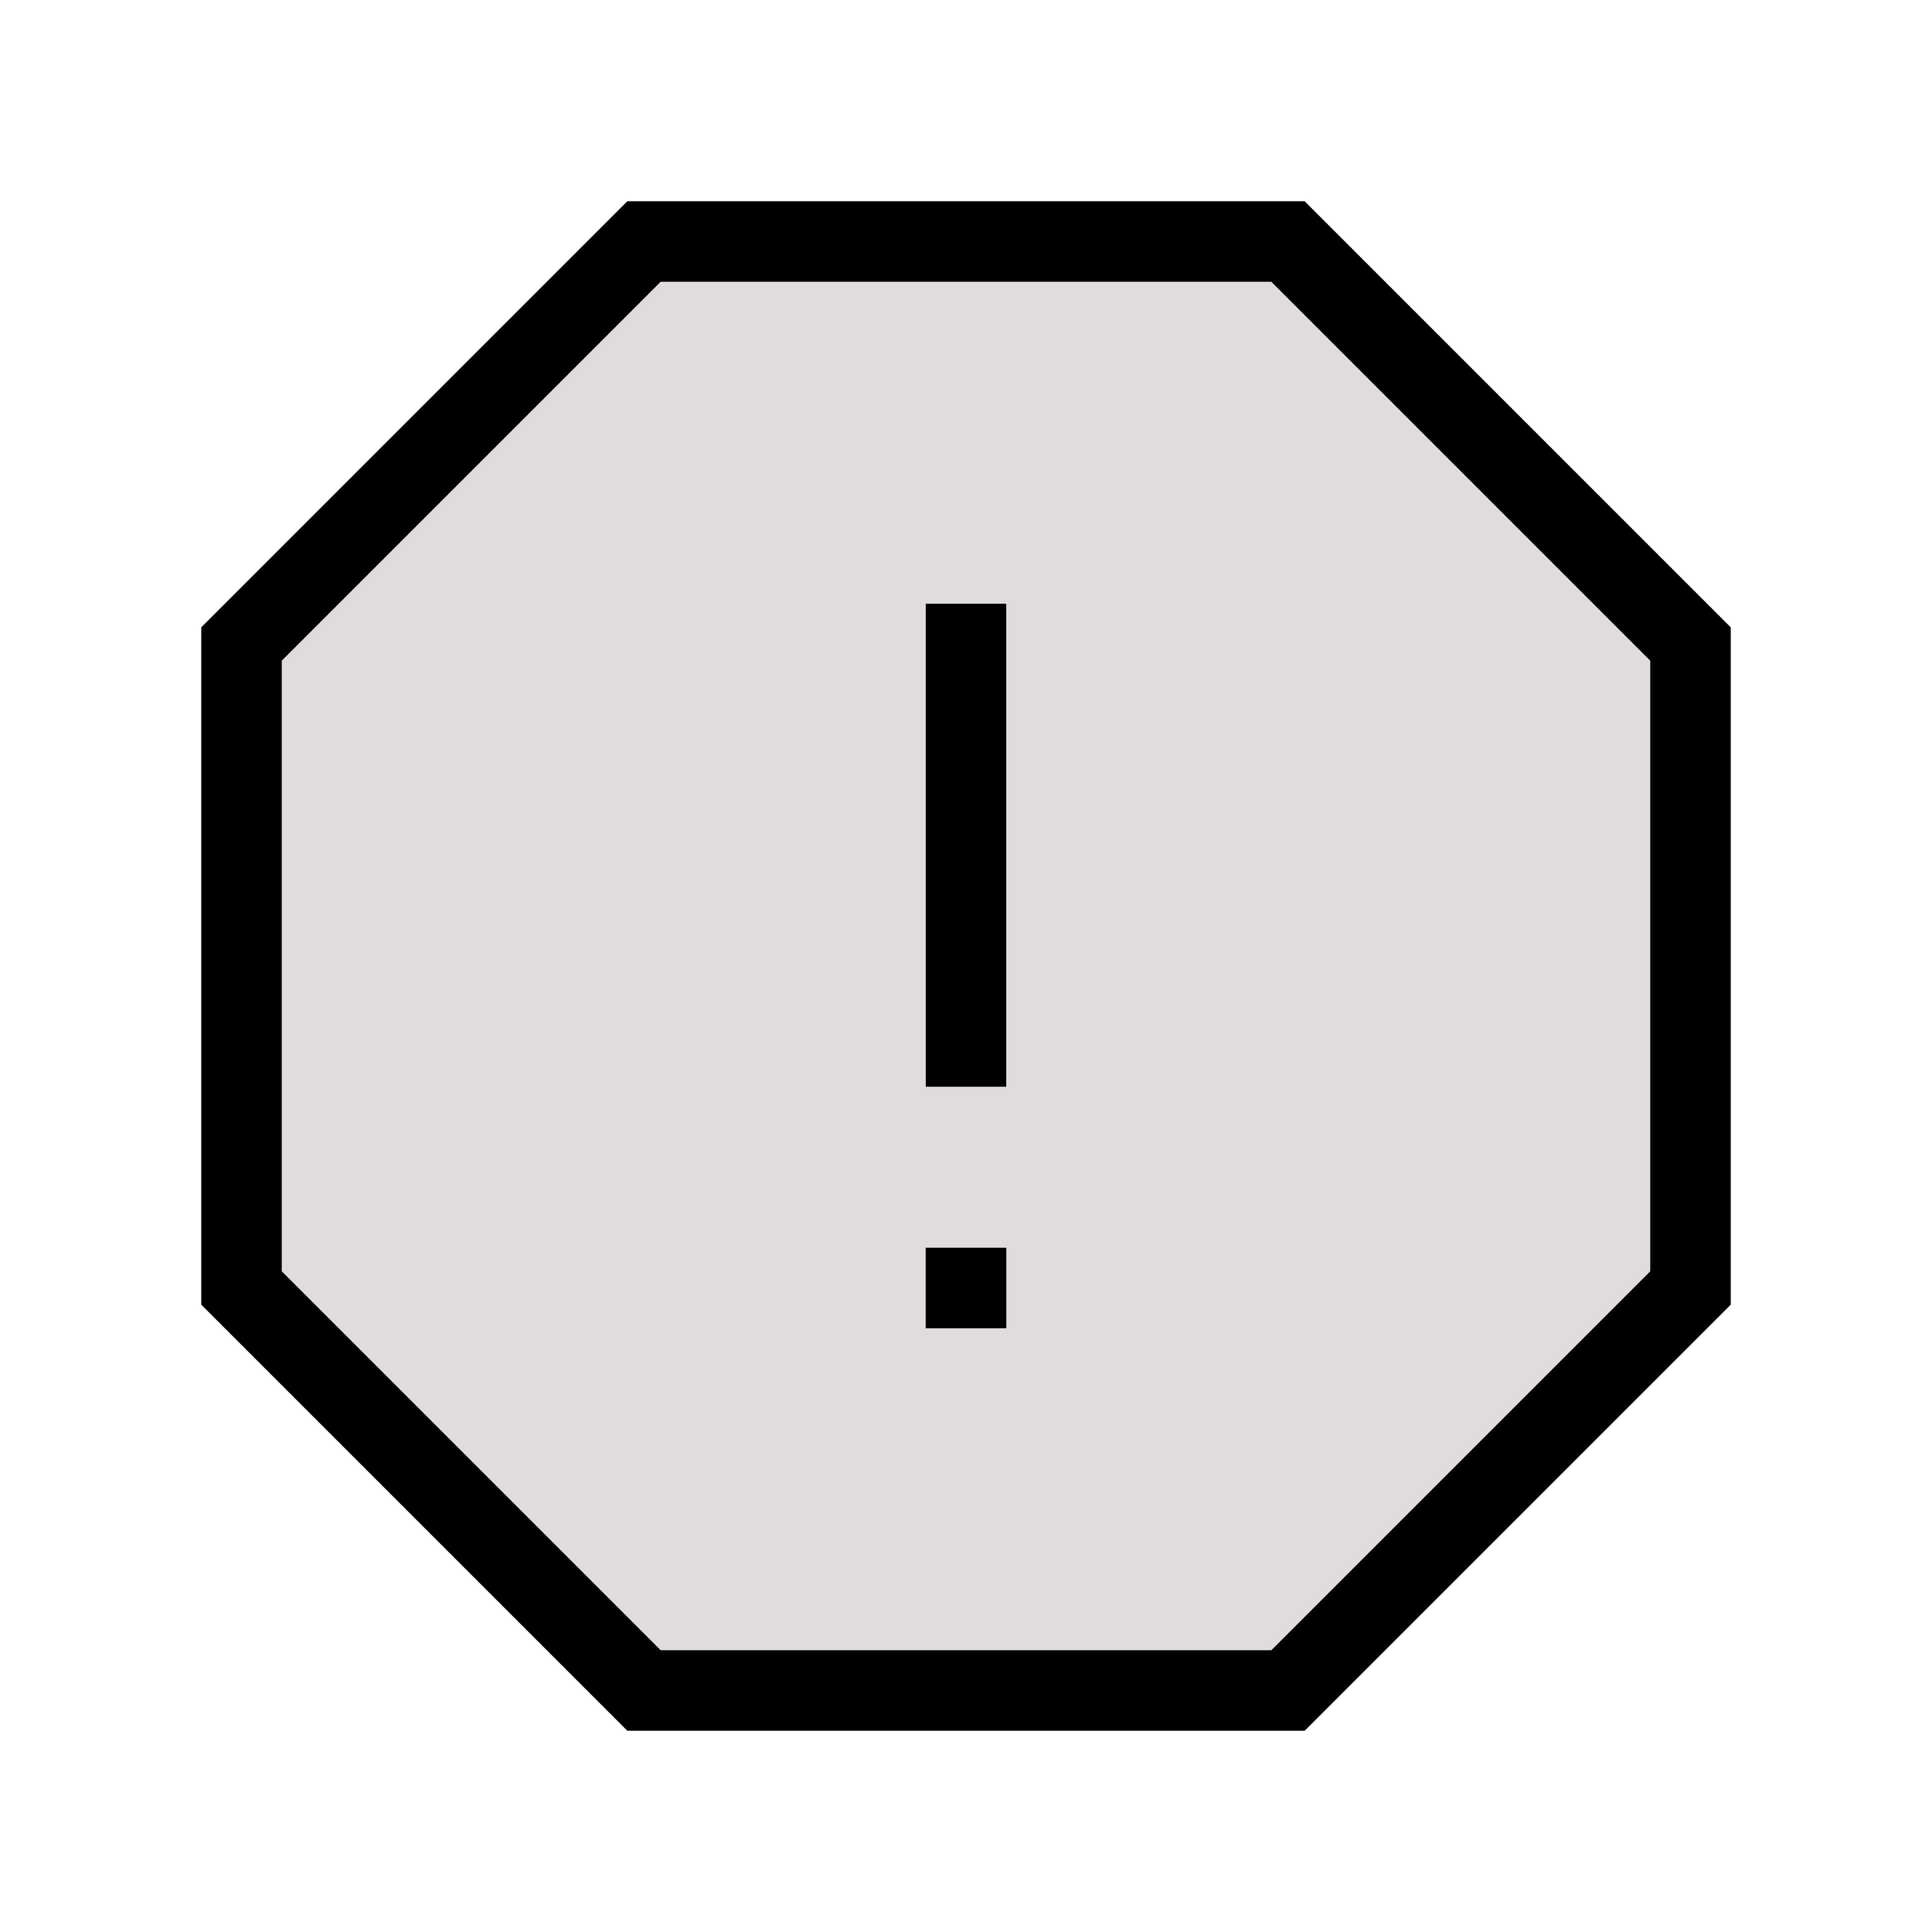
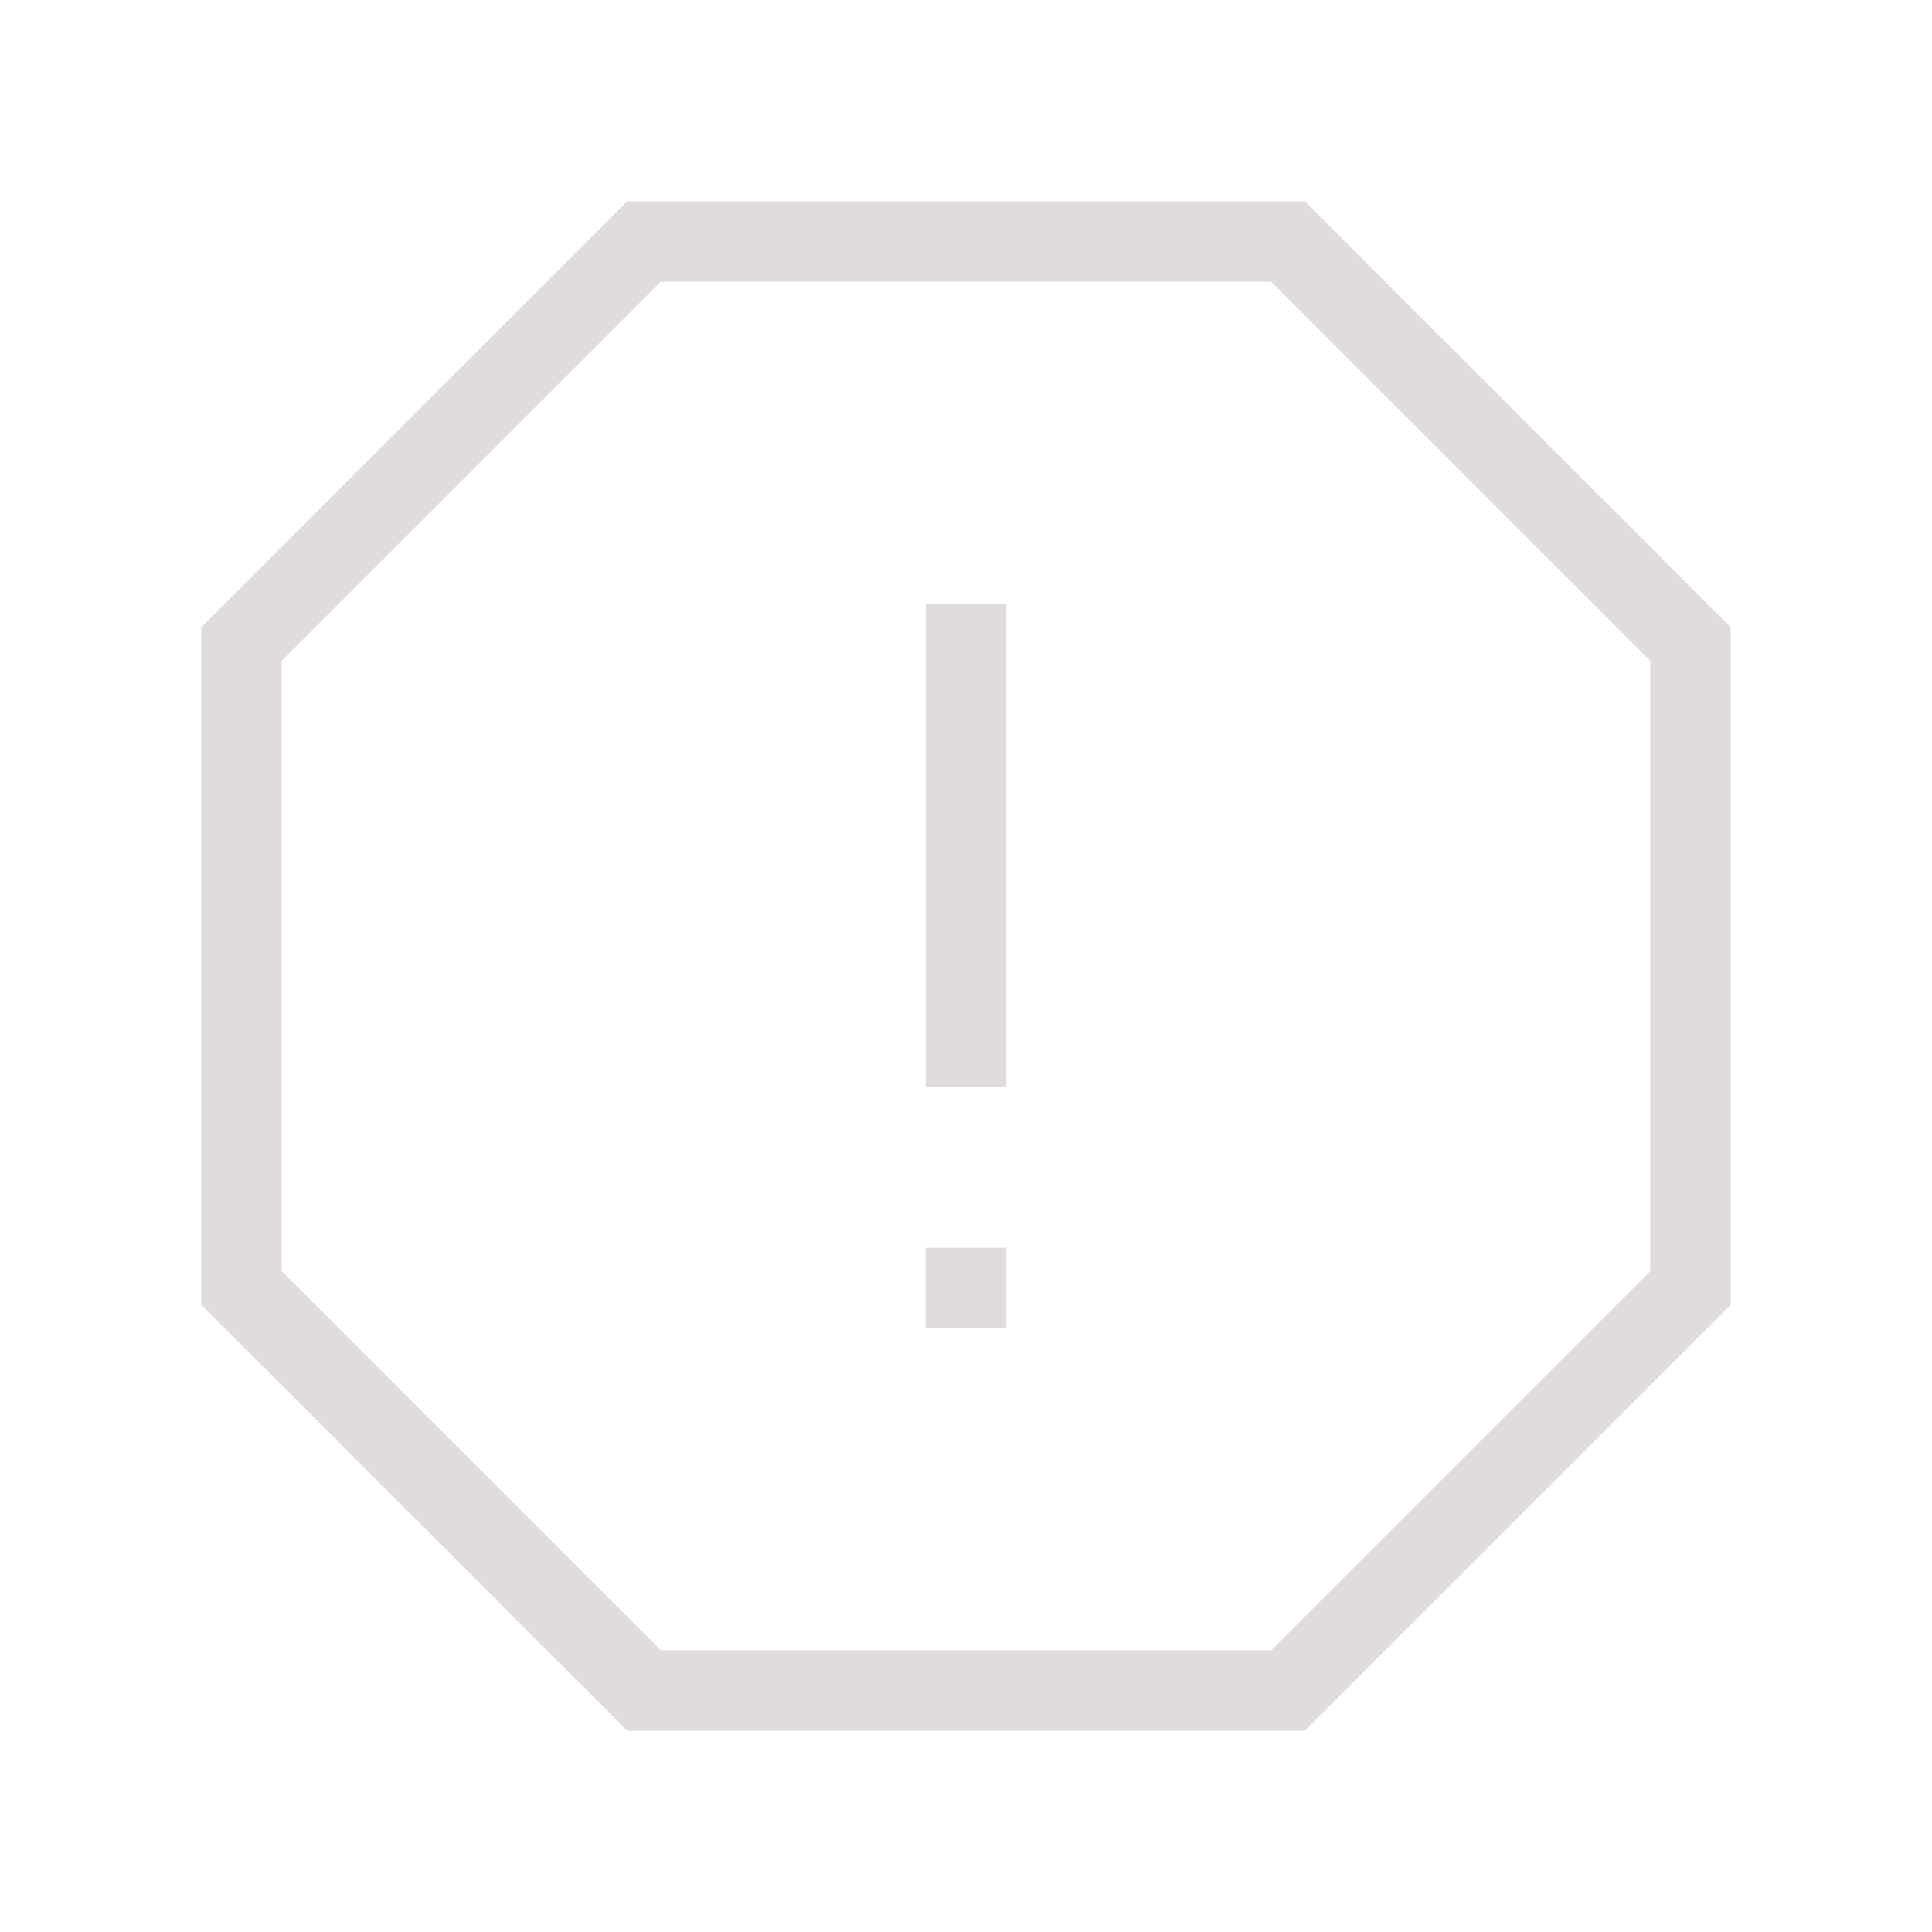
- <svg xmlns="http://www.w3.org/2000/svg" width="800px" height="800px" viewBox="0 0 24 24" role="img" aria-labelledby="spamIconTitle" stroke="#000000" stroke-width="1" stroke-linecap="square" stroke-linejoin="miter" fill="#e1dcdc" color="#000000">
+ <svg xmlns="http://www.w3.org/2000/svg" width="800px" height="800px" viewBox="0 0 24 24" role="img" aria-labelledby="spamIconTitle" stroke="#e1dcdc" stroke-width="1" stroke-linecap="square" stroke-linejoin="miter" fill="none" color="#000000">
  <polygon points="16 3 21 8 21 16 16 21 8 21 3 16 3 8 8 3" />
  <path d="M12,8 L12,13" />
  <line x1="12" y1="16" x2="12" y2="16" />
</svg>
